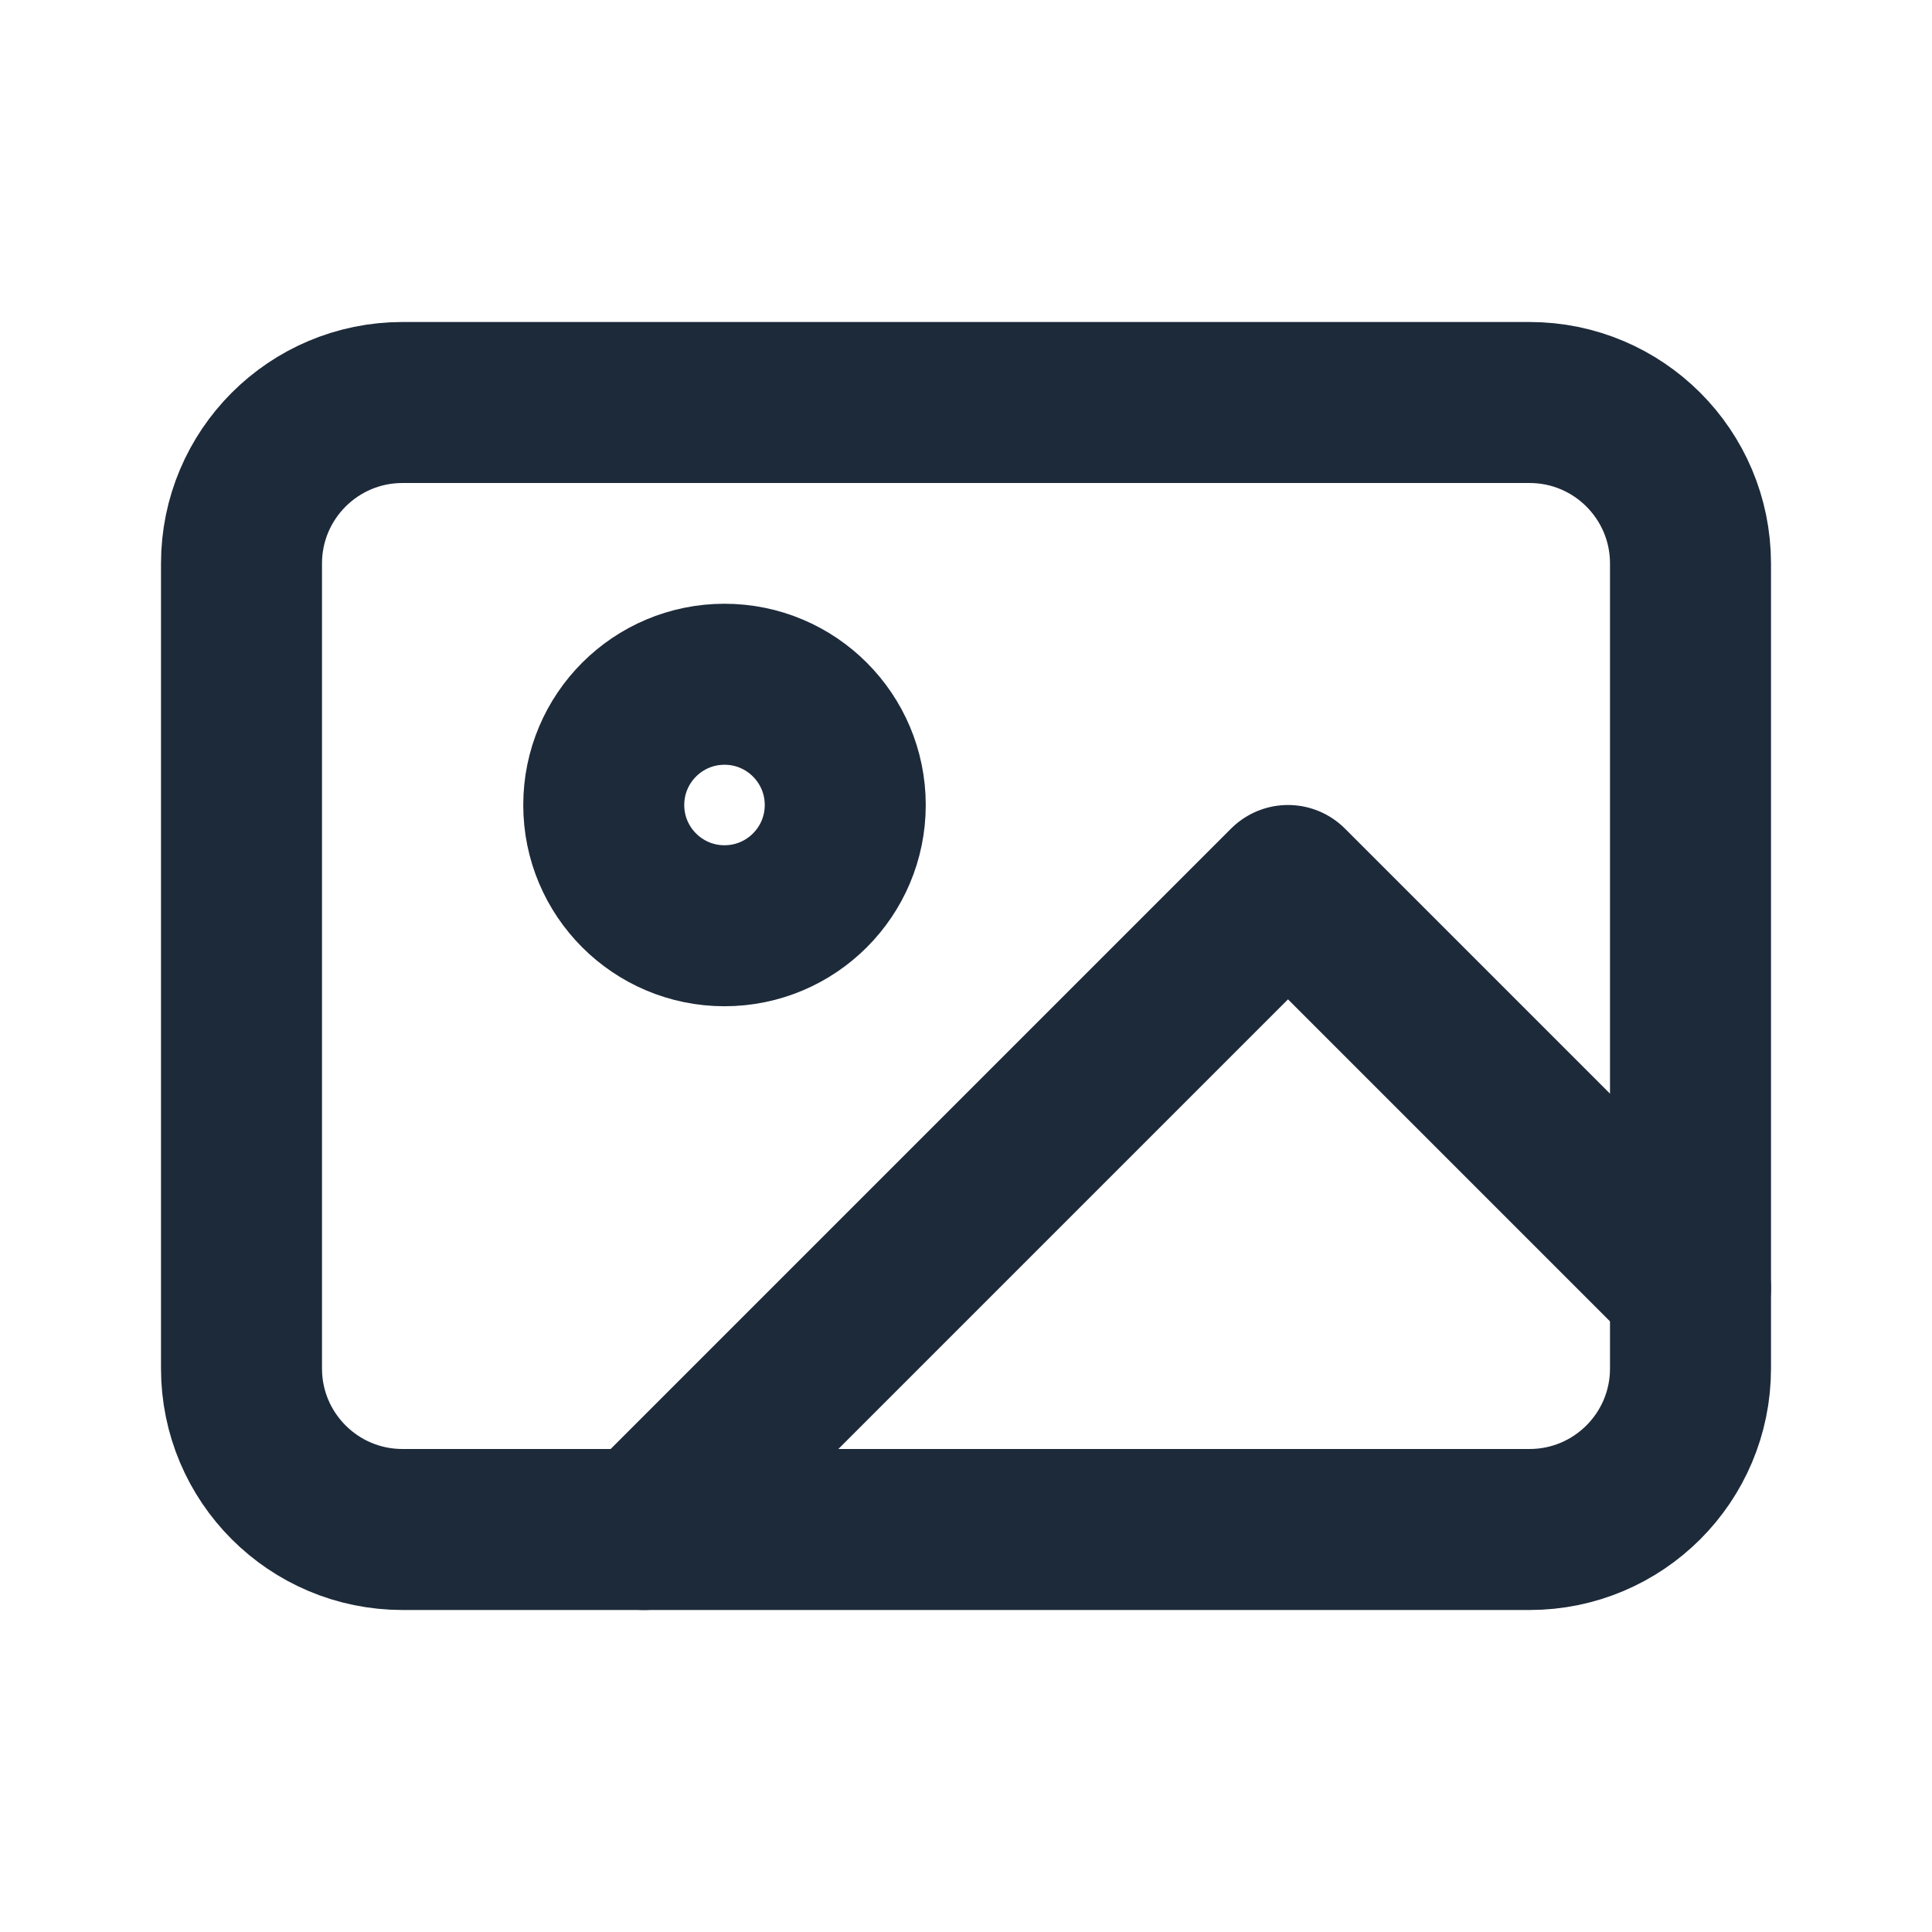
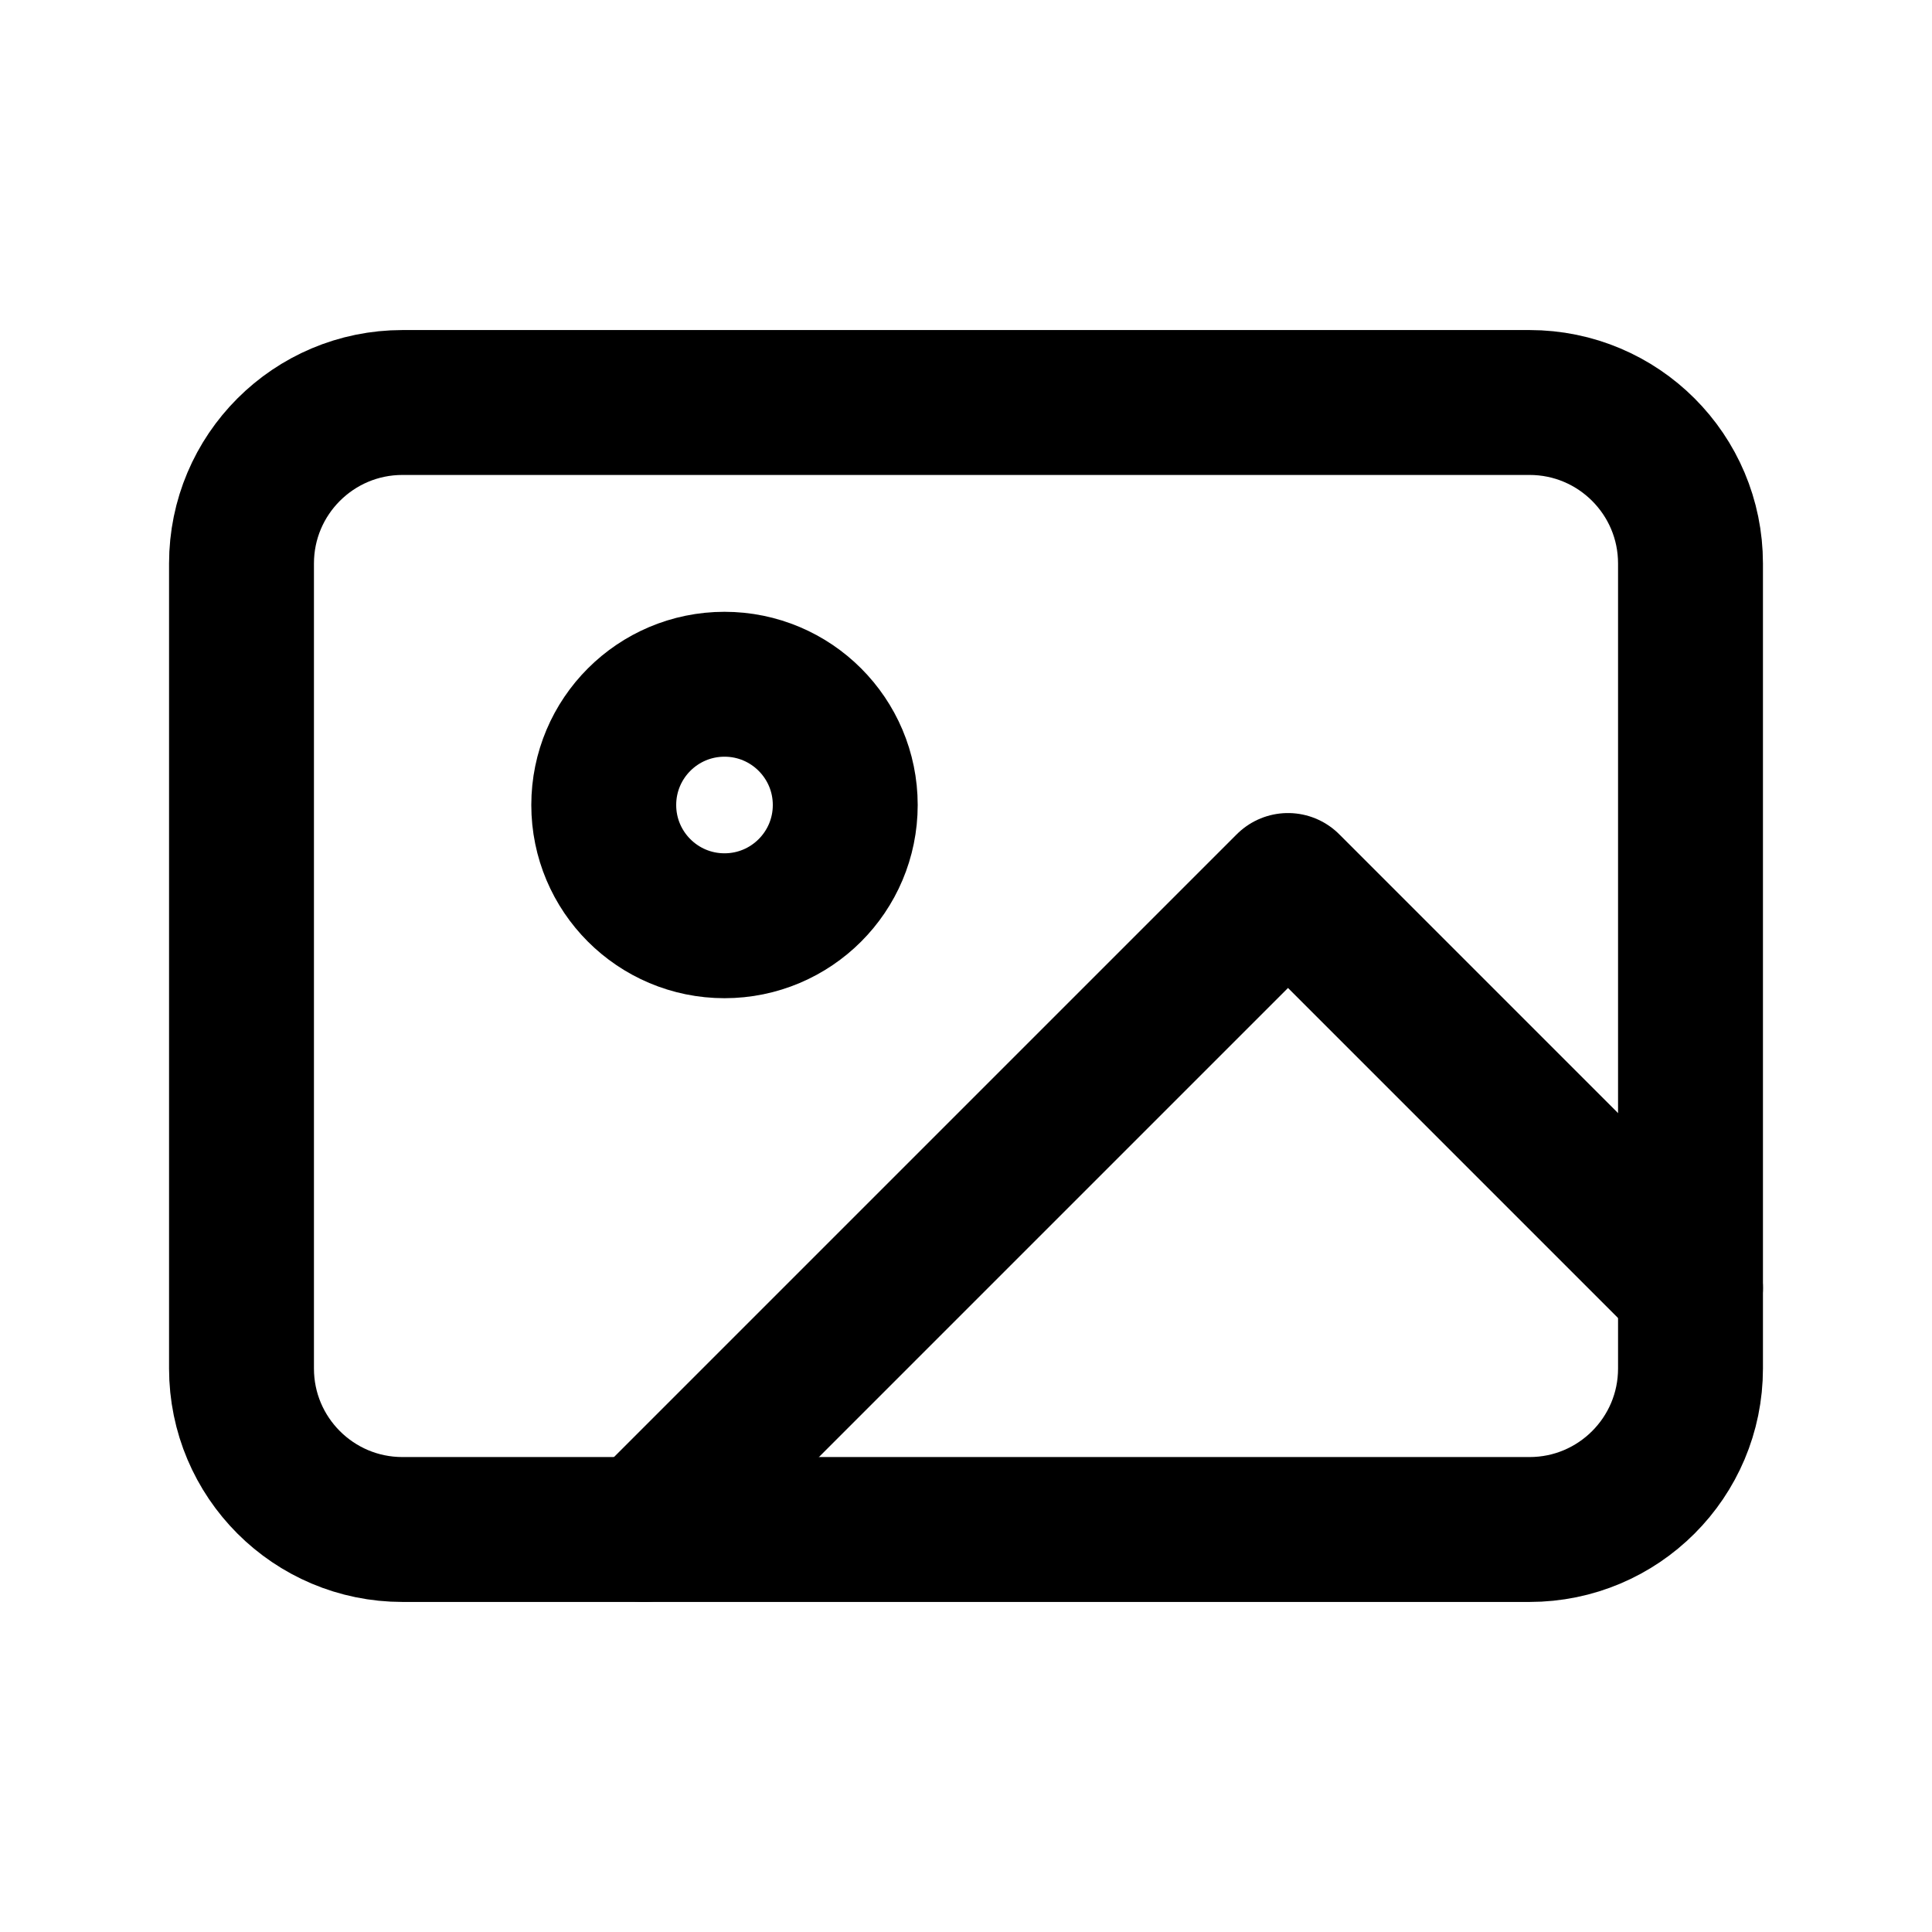
- <svg xmlns="http://www.w3.org/2000/svg" width="24" height="24" viewBox="0 0 24 24" fill="none" stroke="#1d2a3a" stroke-width="2" stroke-linecap="round" stroke-linejoin="round">
+ <svg xmlns="http://www.w3.org/2000/svg" width="24" height="24" viewBox="0 0 24 24" fill="none" stroke="#000" stroke-width="1.8" stroke-linecap="round" stroke-linejoin="round">
  <rect x="3" y="5" width="18" height="14" rx="2" />
  <circle cx="9" cy="10" r="1.5" />
  <path d="M21 16l-5-5-8 8" />
</svg>
